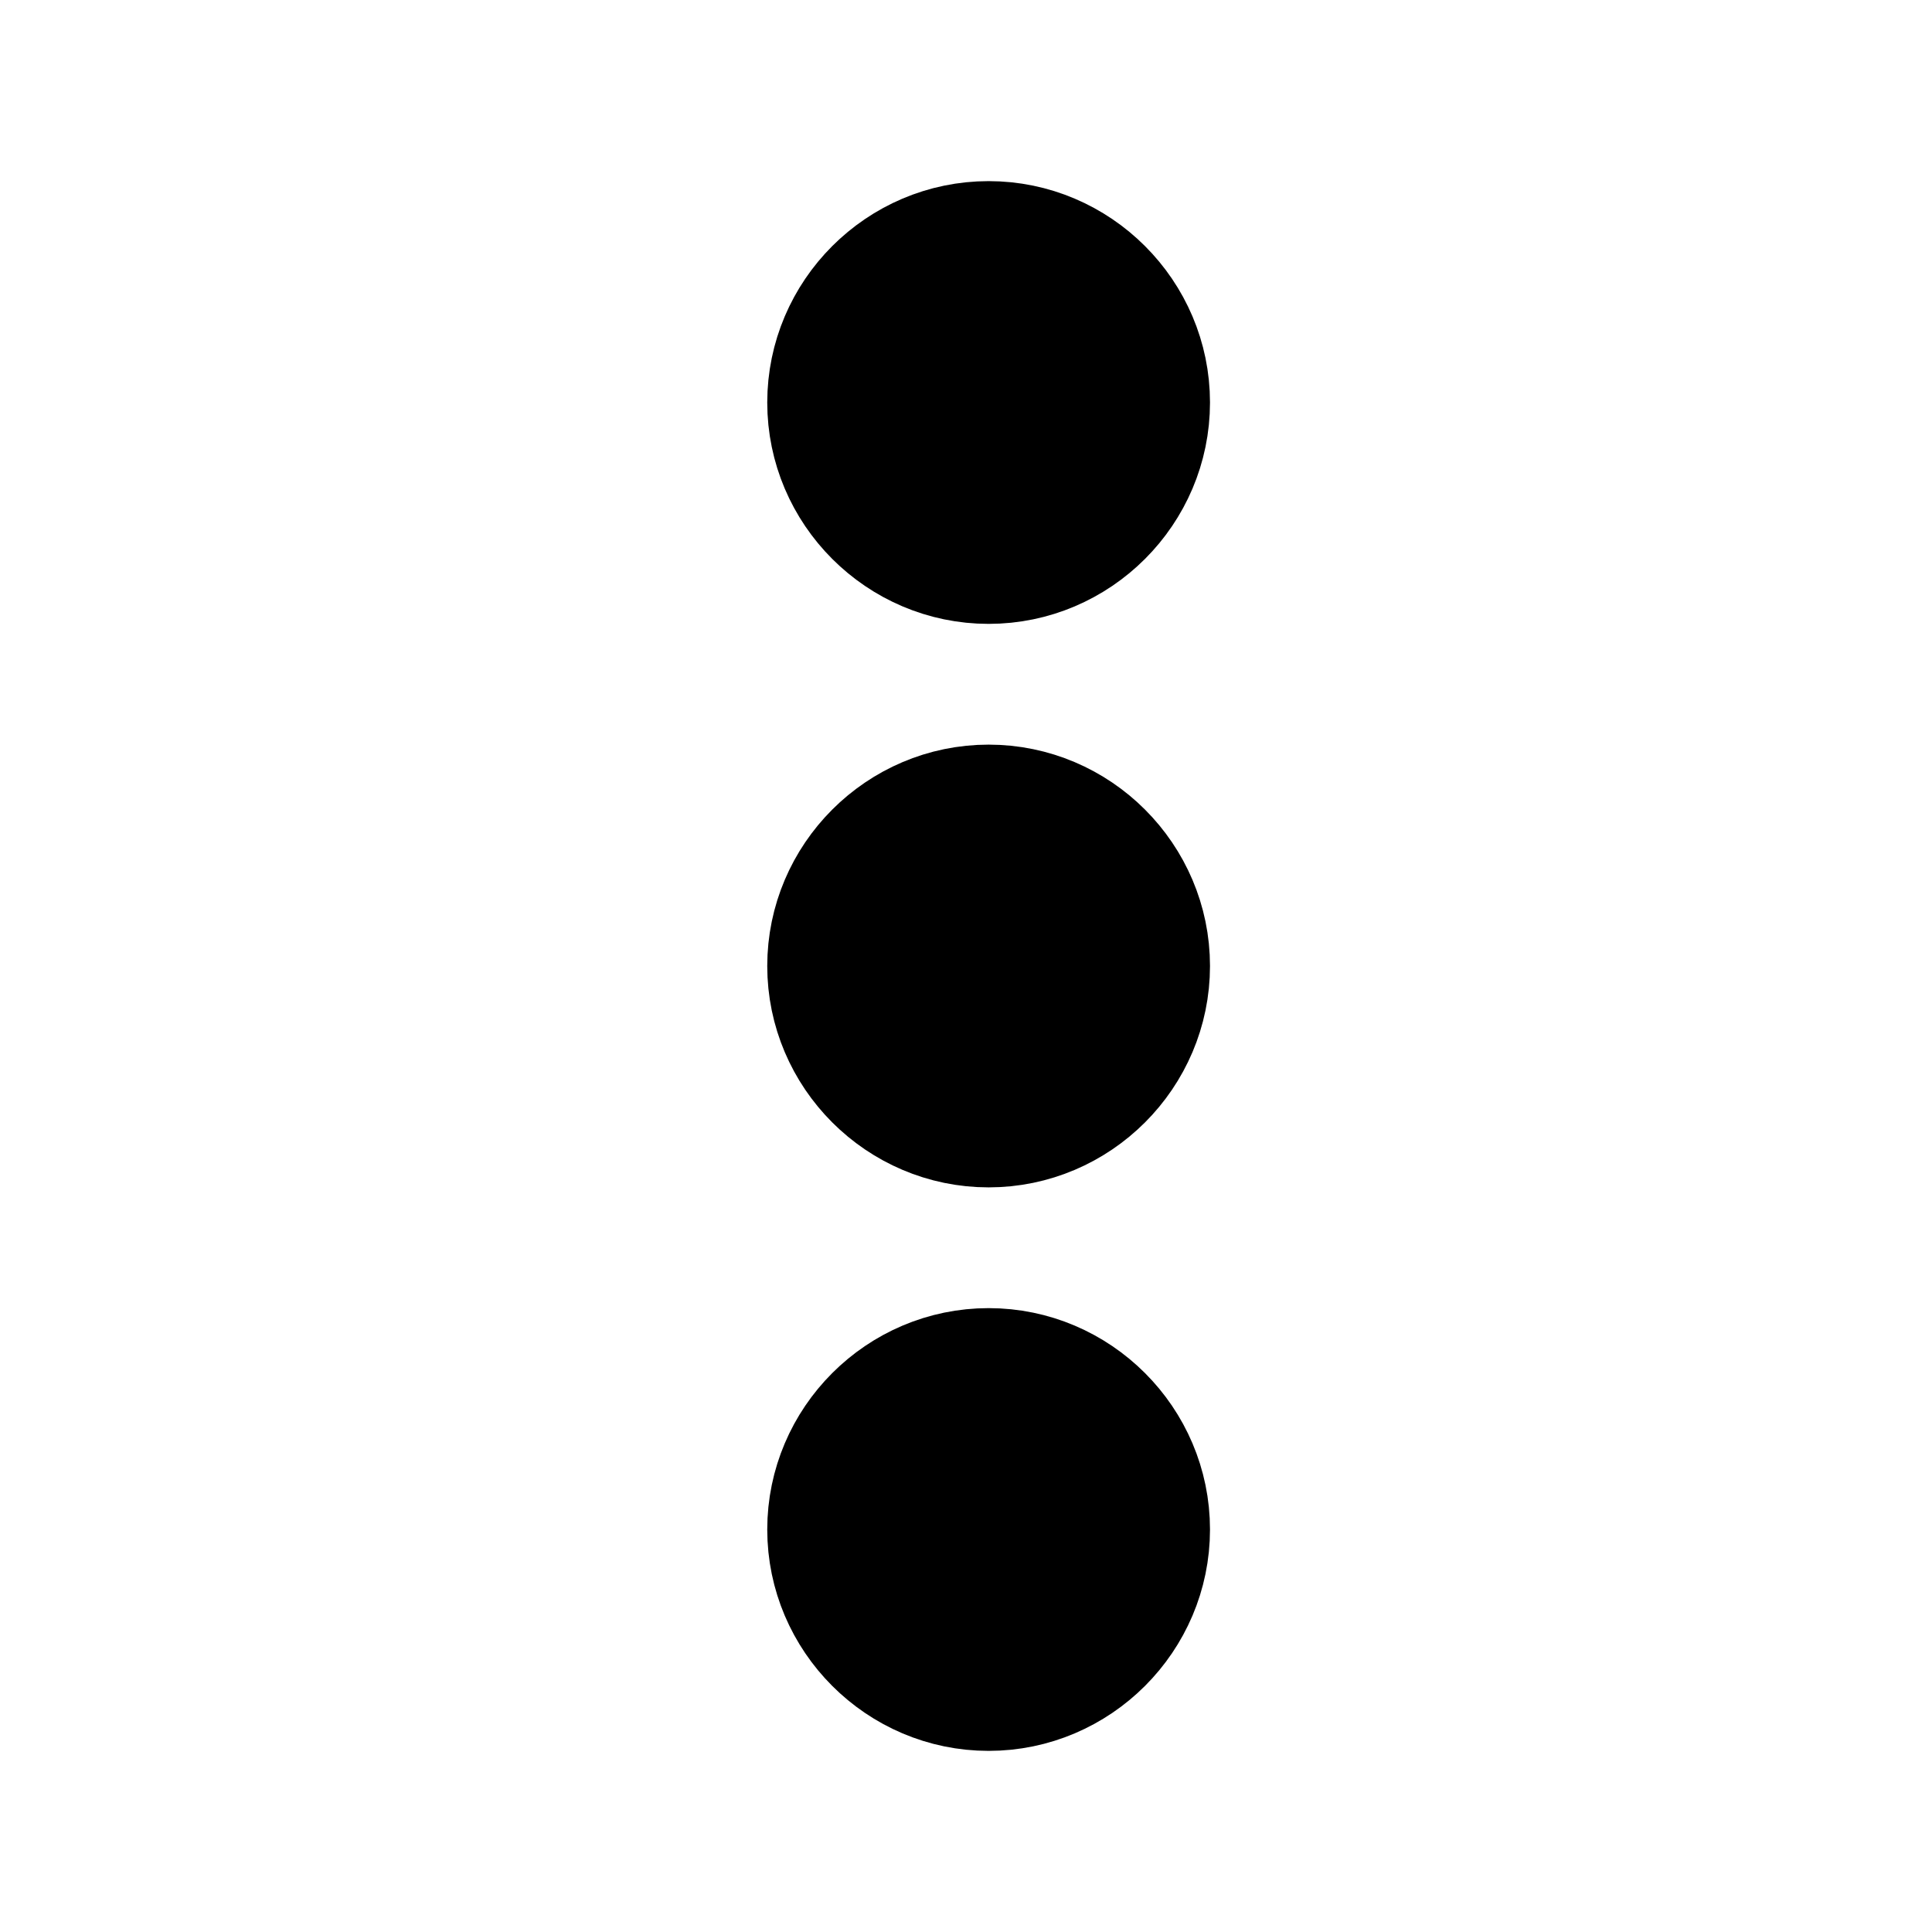
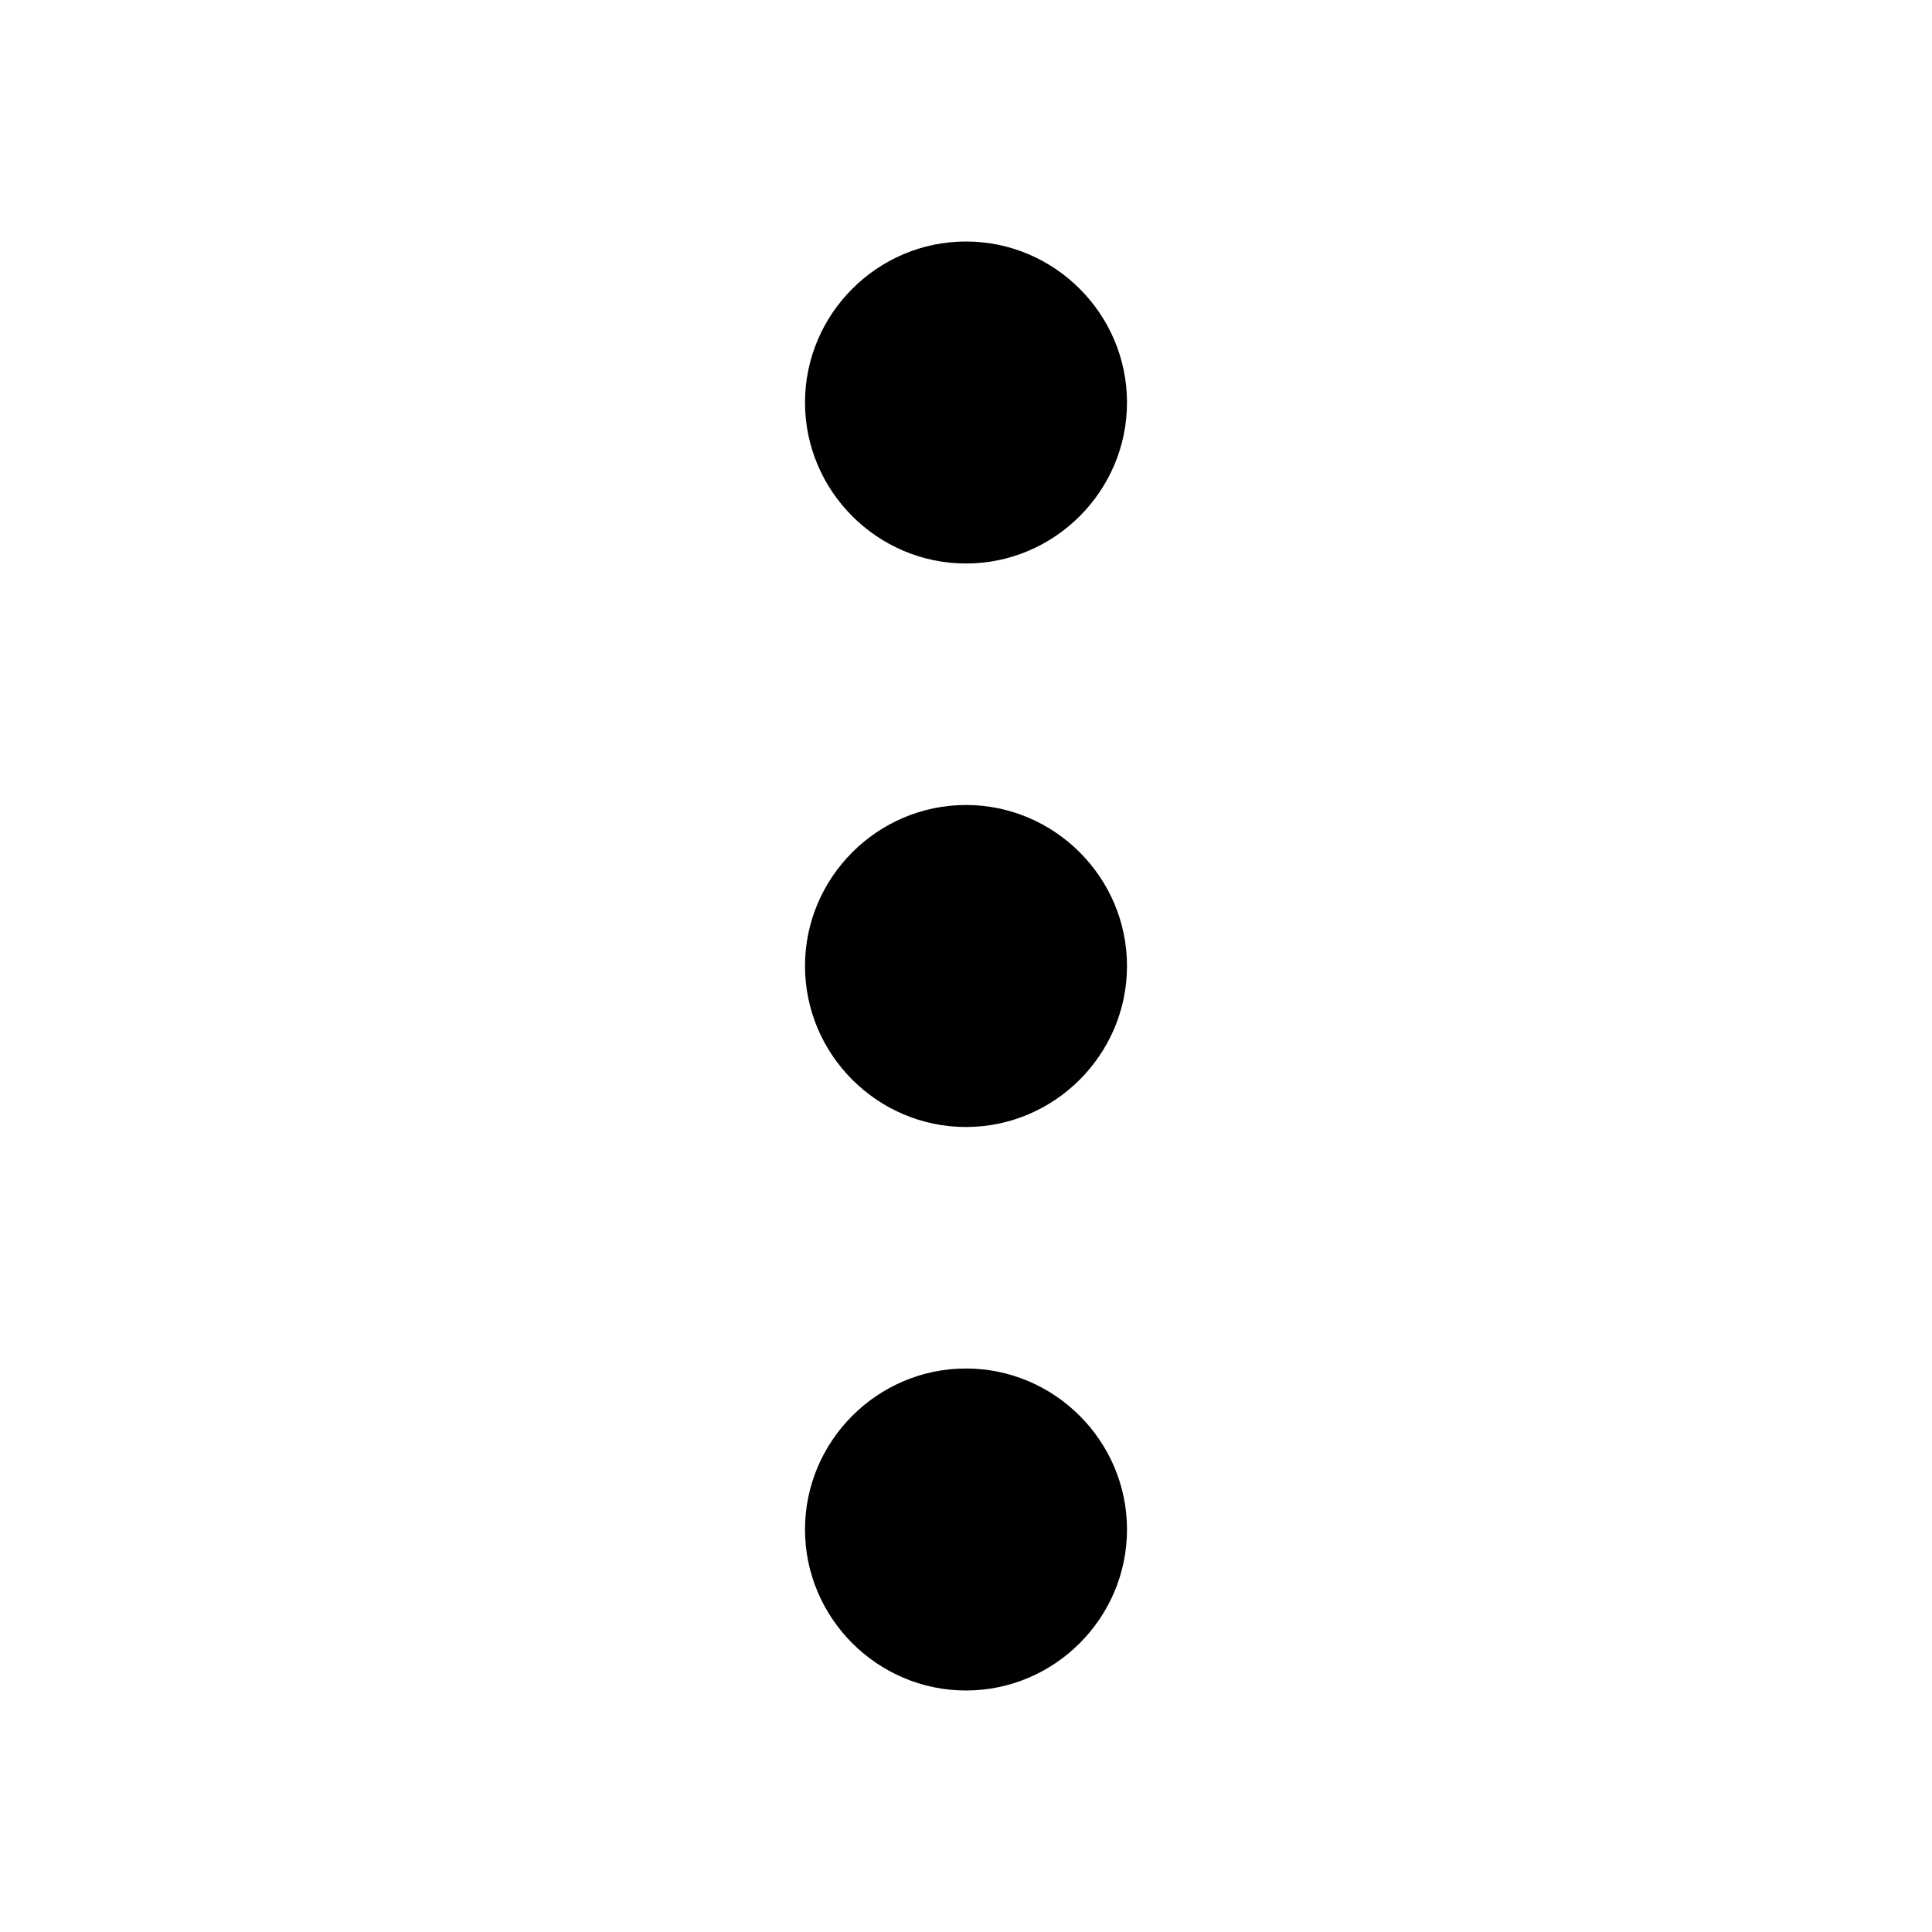
- <svg xmlns="http://www.w3.org/2000/svg" width="24" height="24" viewBox="0 0 24 24" fill="none">
-   <path d="M10.281 19c0 1.1.9 2 2 2s2-.9 2-2-.9-2-2-2-2 .9-2 2zM10.281 5c0 1.1.9 2 2 2s2-.9 2-2-.9-2-2-2-2 .9-2 2zM10.281 12c0 1.1.9 2 2 2s2-.9 2-2-.9-2-2-2-2 .9-2 2z" fill="currentColor" />
-   <path d="M10.281 19c0 1.1.9 2 2 2s2-.9 2-2-.9-2-2-2-2 .9-2 2zM10.281 5c0 1.1.9 2 2 2s2-.9 2-2-.9-2-2-2-2 .9-2 2zM10.281 12c0 1.1.9 2 2 2s2-.9 2-2-.9-2-2-2-2 .9-2 2z" stroke="currentColor" stroke-width="1.5" />
+ <svg xmlns="http://www.w3.org/2000/svg" width="24" height="24" fill="none" viewBox="0 0 24 24">
+   <g fill="currentColor">
+     <path d="M10 19c0 1.1.9 2 2 2s2-.9 2-2-.9-2-2-2-2 .9-2 2zM10 5c0 1.1.9 2 2 2s2-.9 2-2-.9-2-2-2-2 .9-2 2zM10 12c0 1.1.9 2 2 2s2-.9 2-2-.9-2-2-2-2 .9-2 2z" />
+   </g>
</svg>
